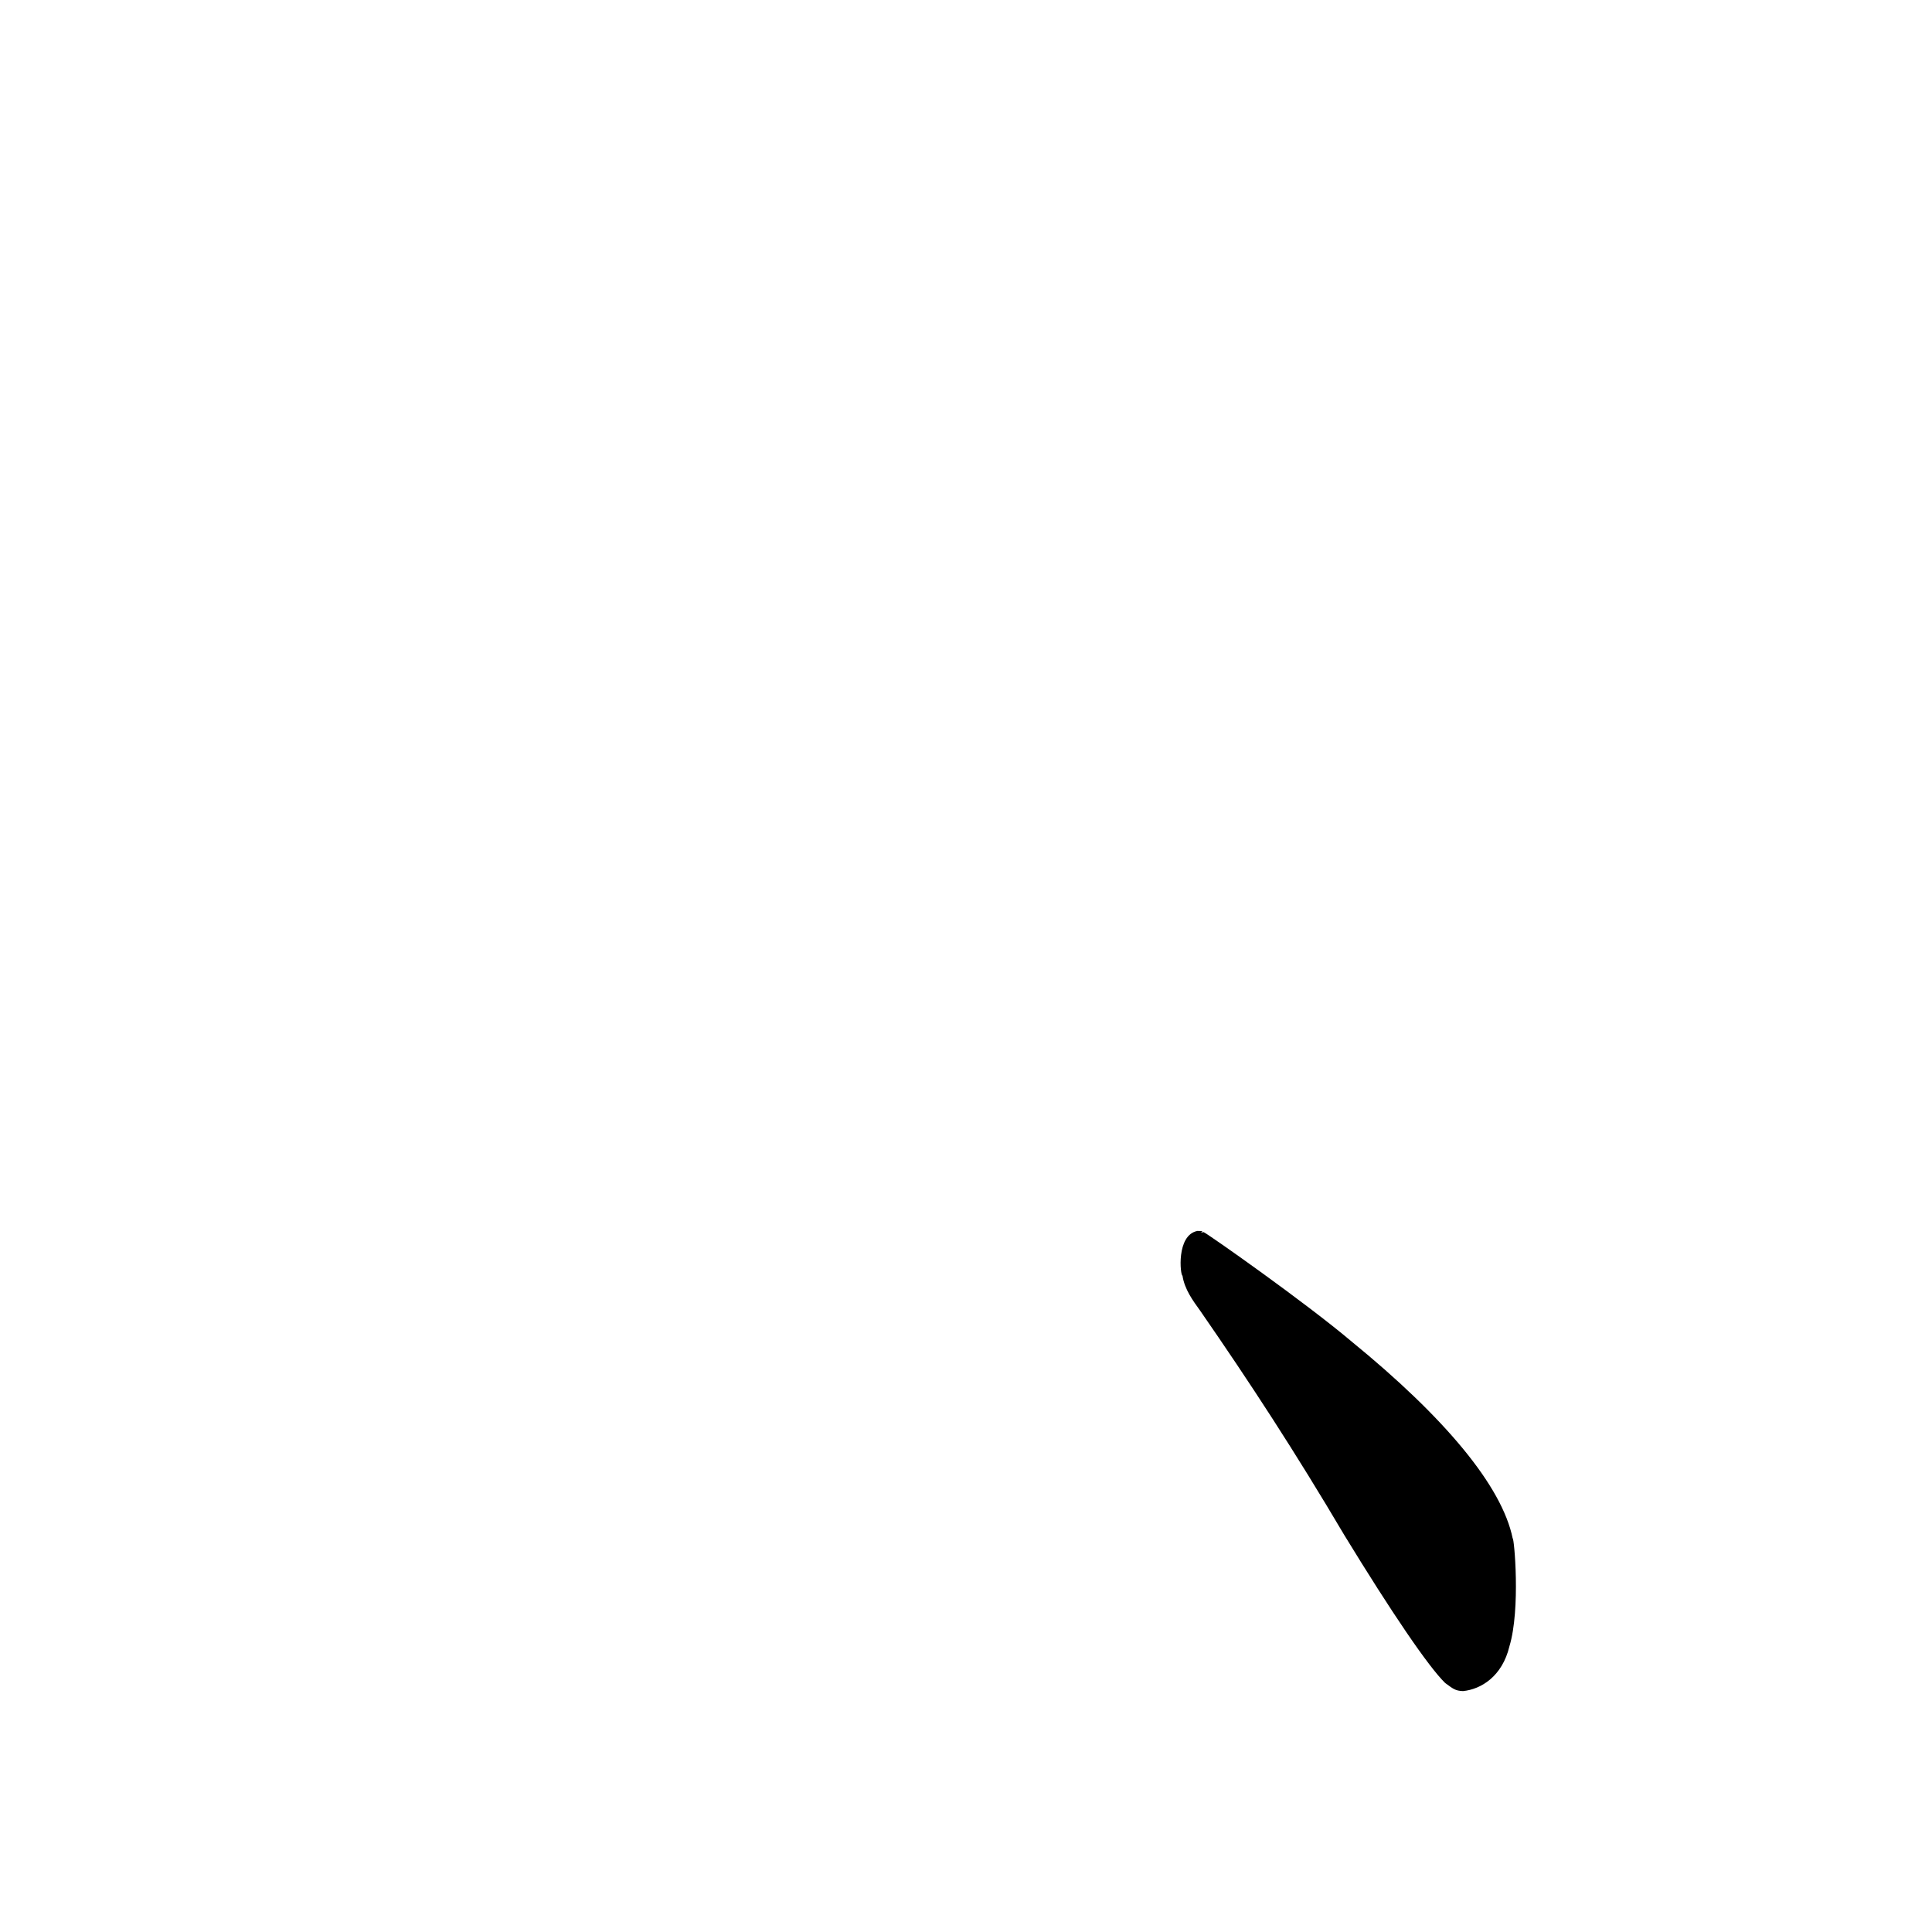
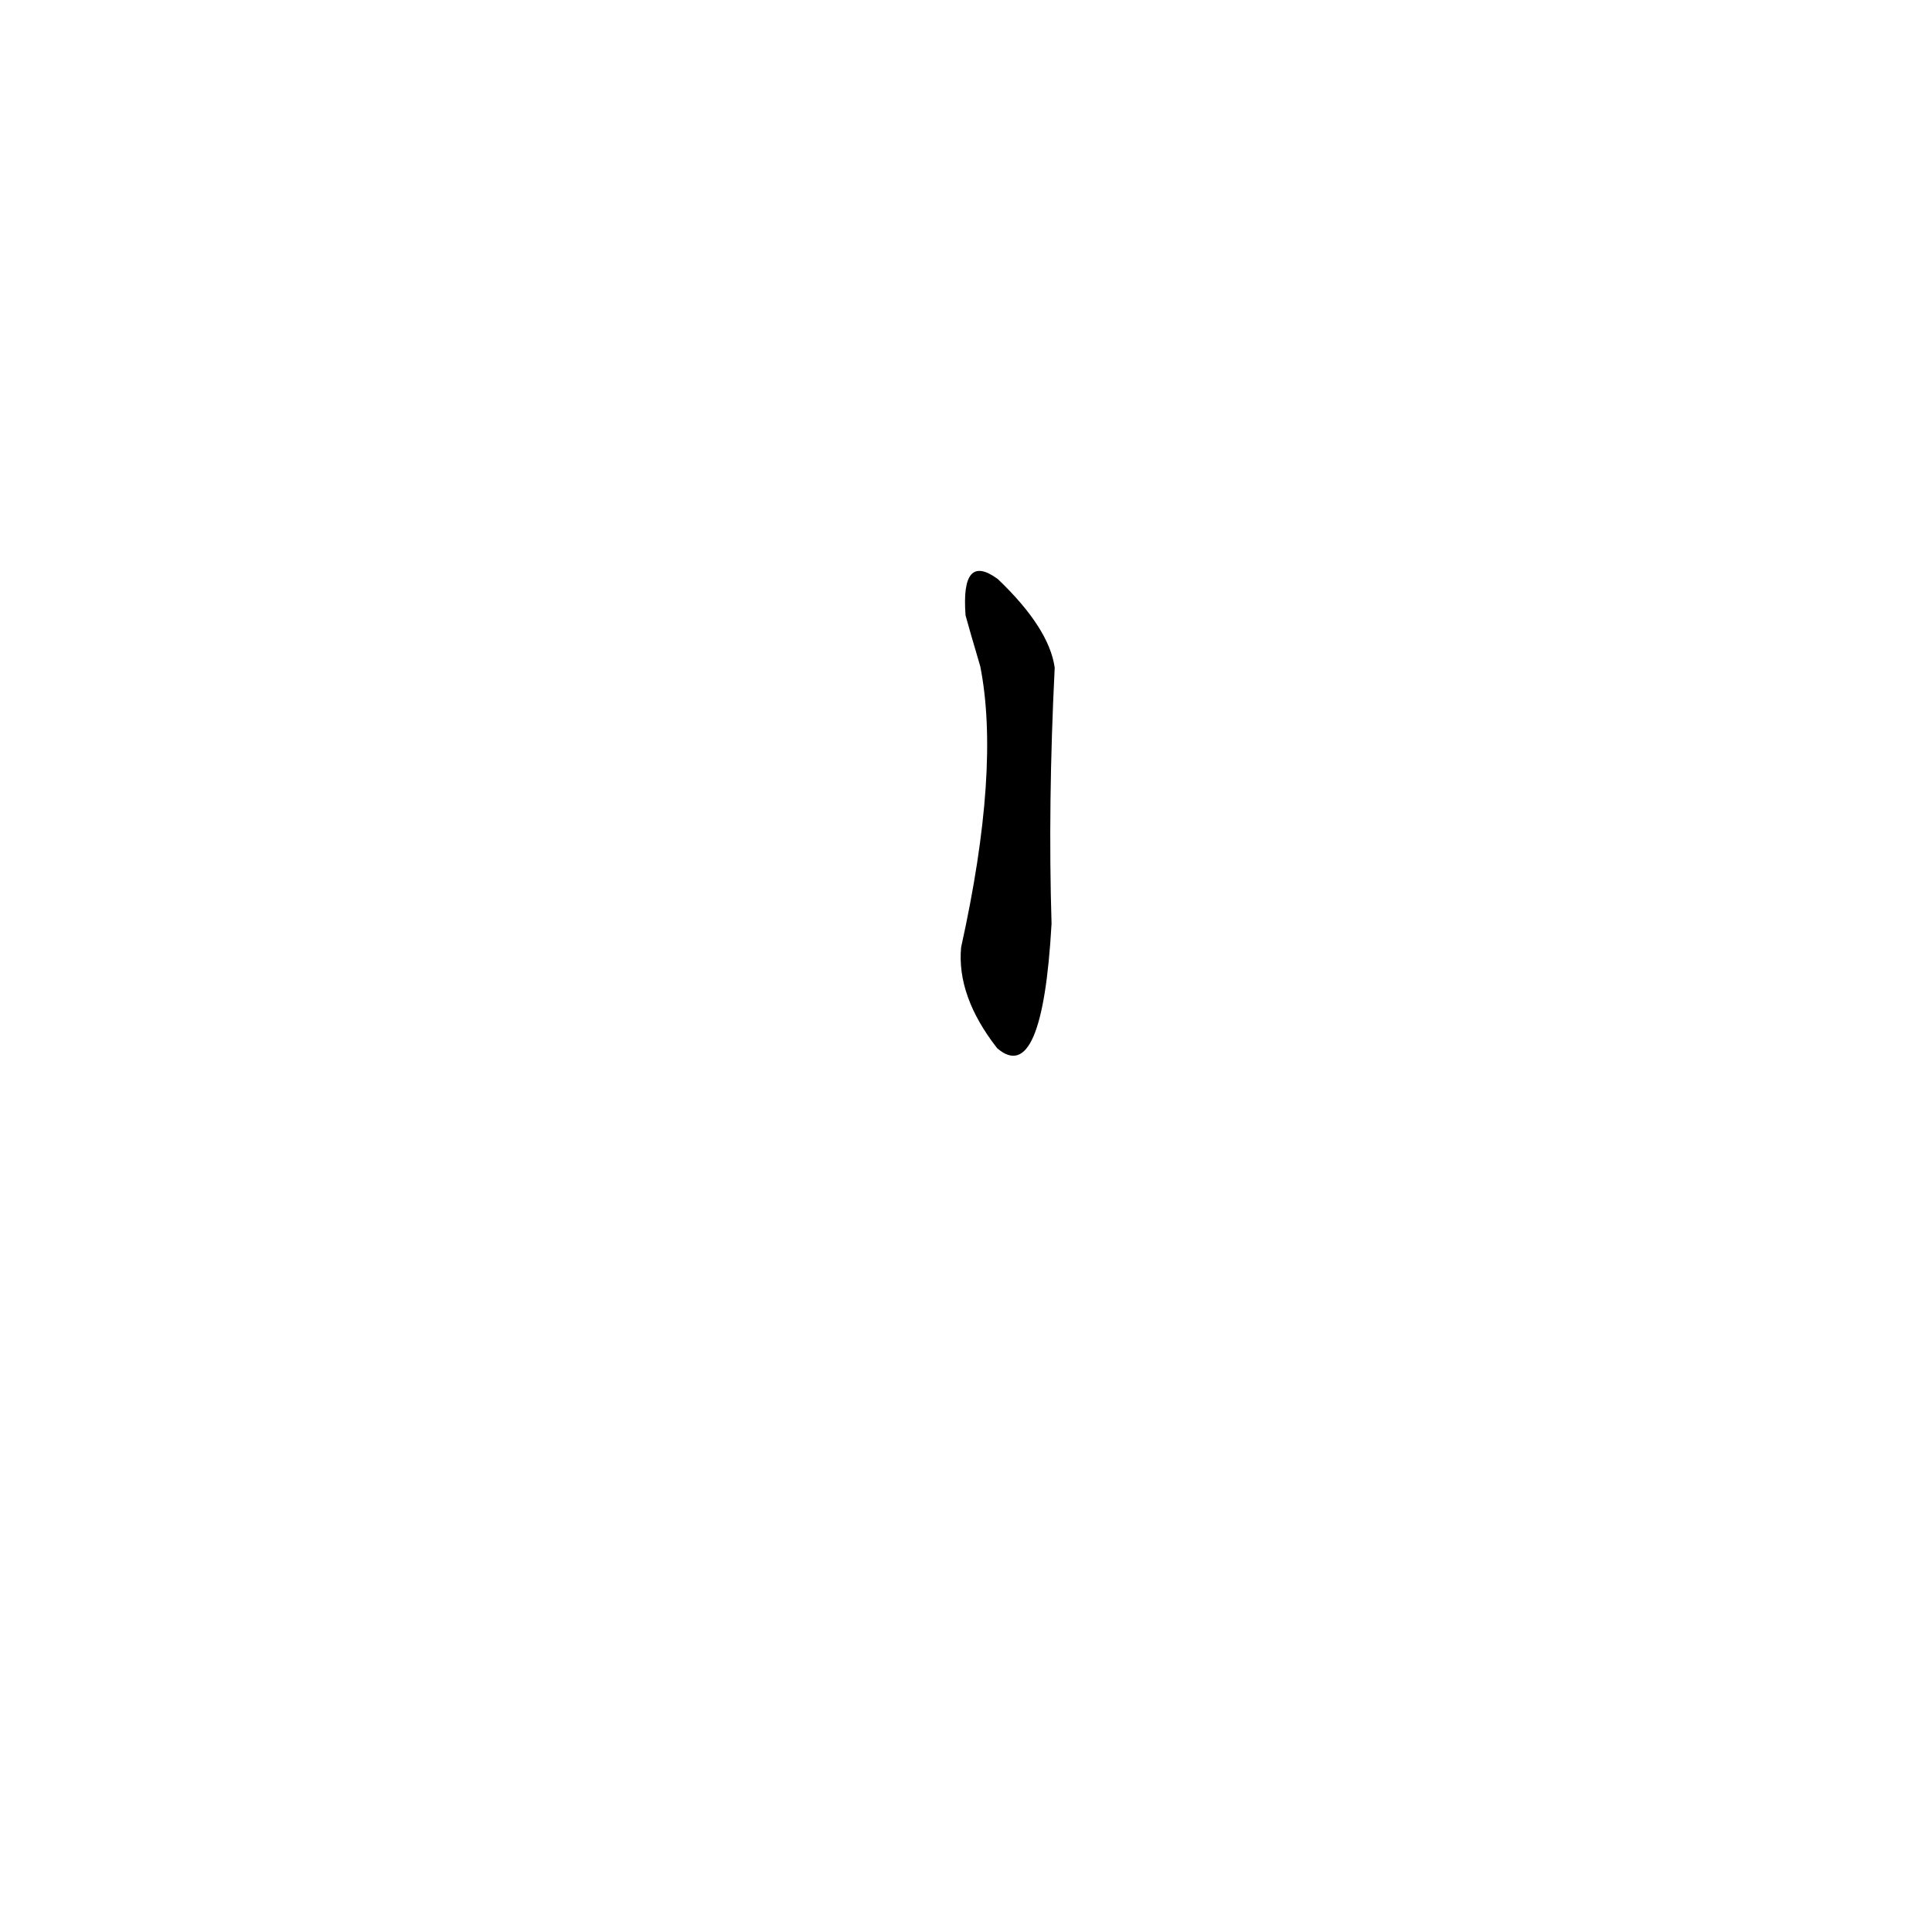
<svg xmlns="http://www.w3.org/2000/svg" height="1024" version="1.1" width="1024">
  <defs />
  <g>
-     <path d="M 634.681 652.417 C 623.264 654.597 625.603 676.196 626.738 676.108 C 627.814 683.351 632.342 689.482 636.051 694.605 C 662.456 732.742 686.488 769.589 712.529 813.667 C 737.745 854.931 757.192 883.497 765.956 892.011 C 769.992 894.929 771.222 896.192 775.435 896.313 C 784.96 895.362 796.22 888.566 800.033 872.554 C 806.018 852.791 802.517 814.766 801.754 815.395 C 796.106 787.66 765.768 751.343 716.593 711.215 C 691.969 690.369 640.877 654.471 637.987 653.058 C 633.409 653.899 640.788 652.371 634.681 652.417" fill="rgb(0, 0, 0)" opacity="0.999" stroke-width="1.0" />
+     <path d="M 511.768 326.184 Q 513.803 333.698 519.563 353.176 Q 530.32 407.687 509.416 502.063 Q 506.987 528.001 528.52 555.577 Q 552.481 576.283 557.344 489.564 Q 555.395 426.423 559.017 353.853 Q 556.034 332.838 528.832 306.89 Q 509.217 292.53 511.768 326.184" fill="rgb(0, 0, 0)" opacity="1.0" stroke-width="1.0" />
  </g>
</svg>
